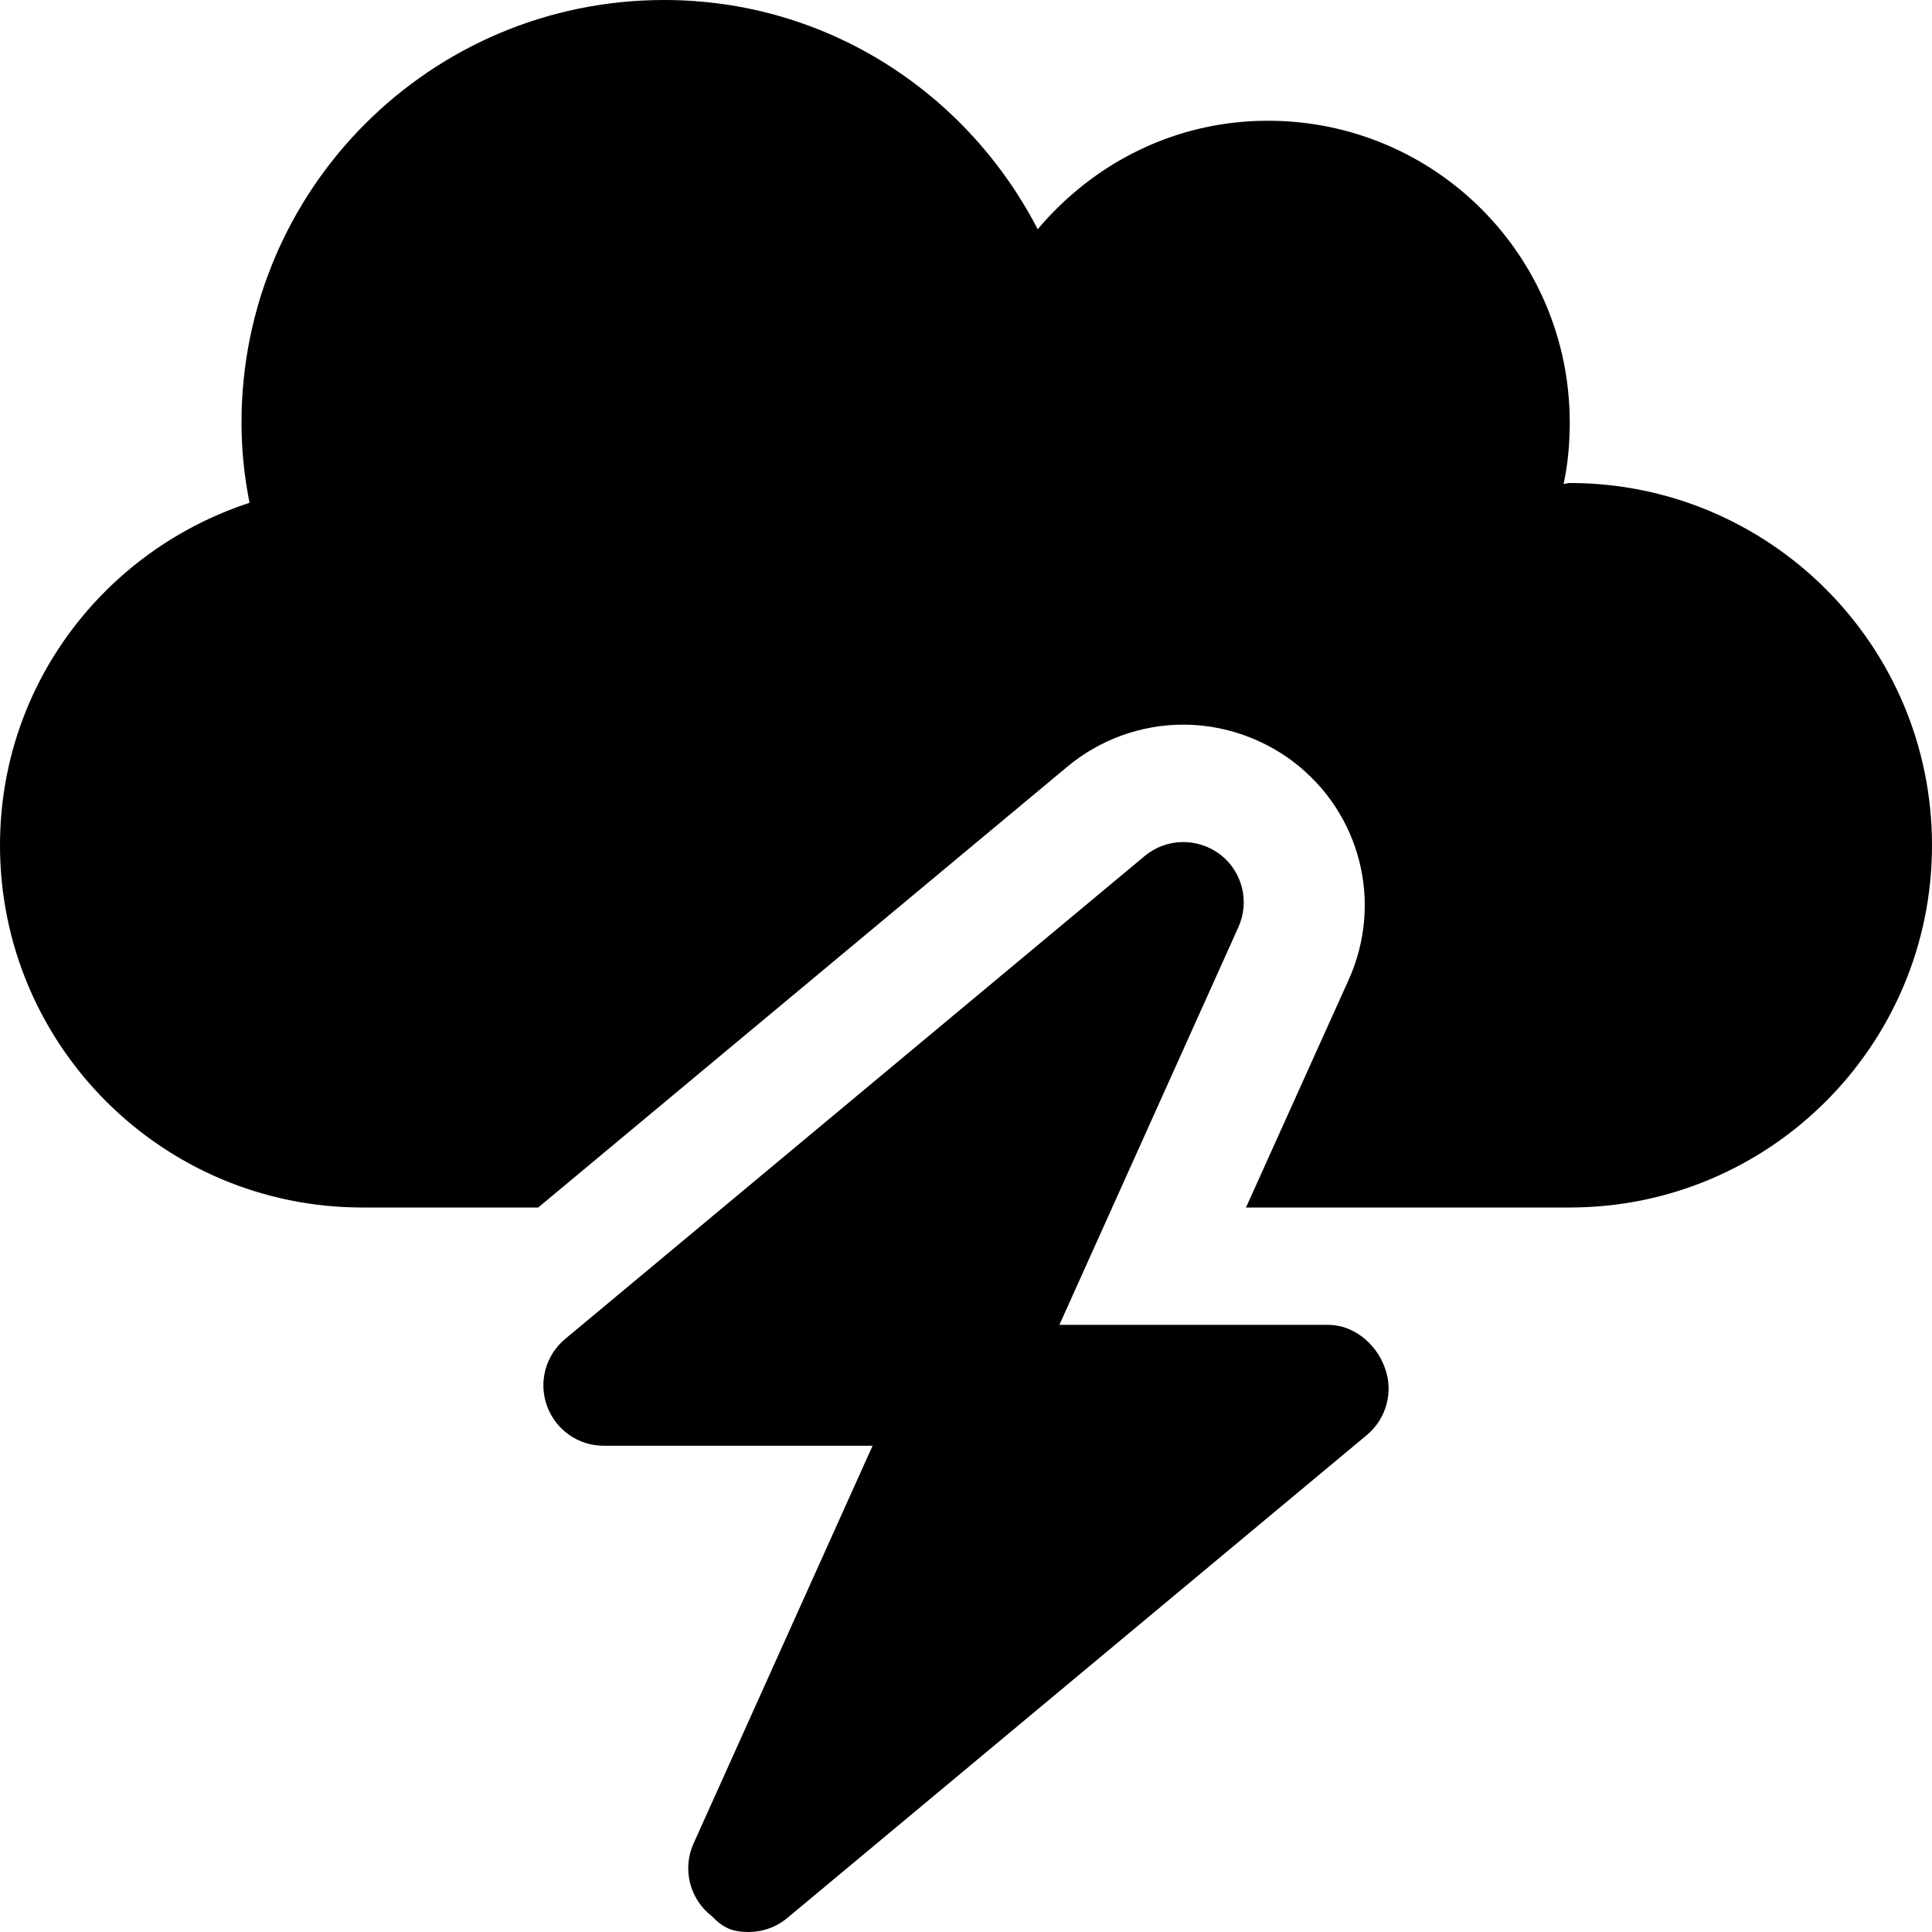
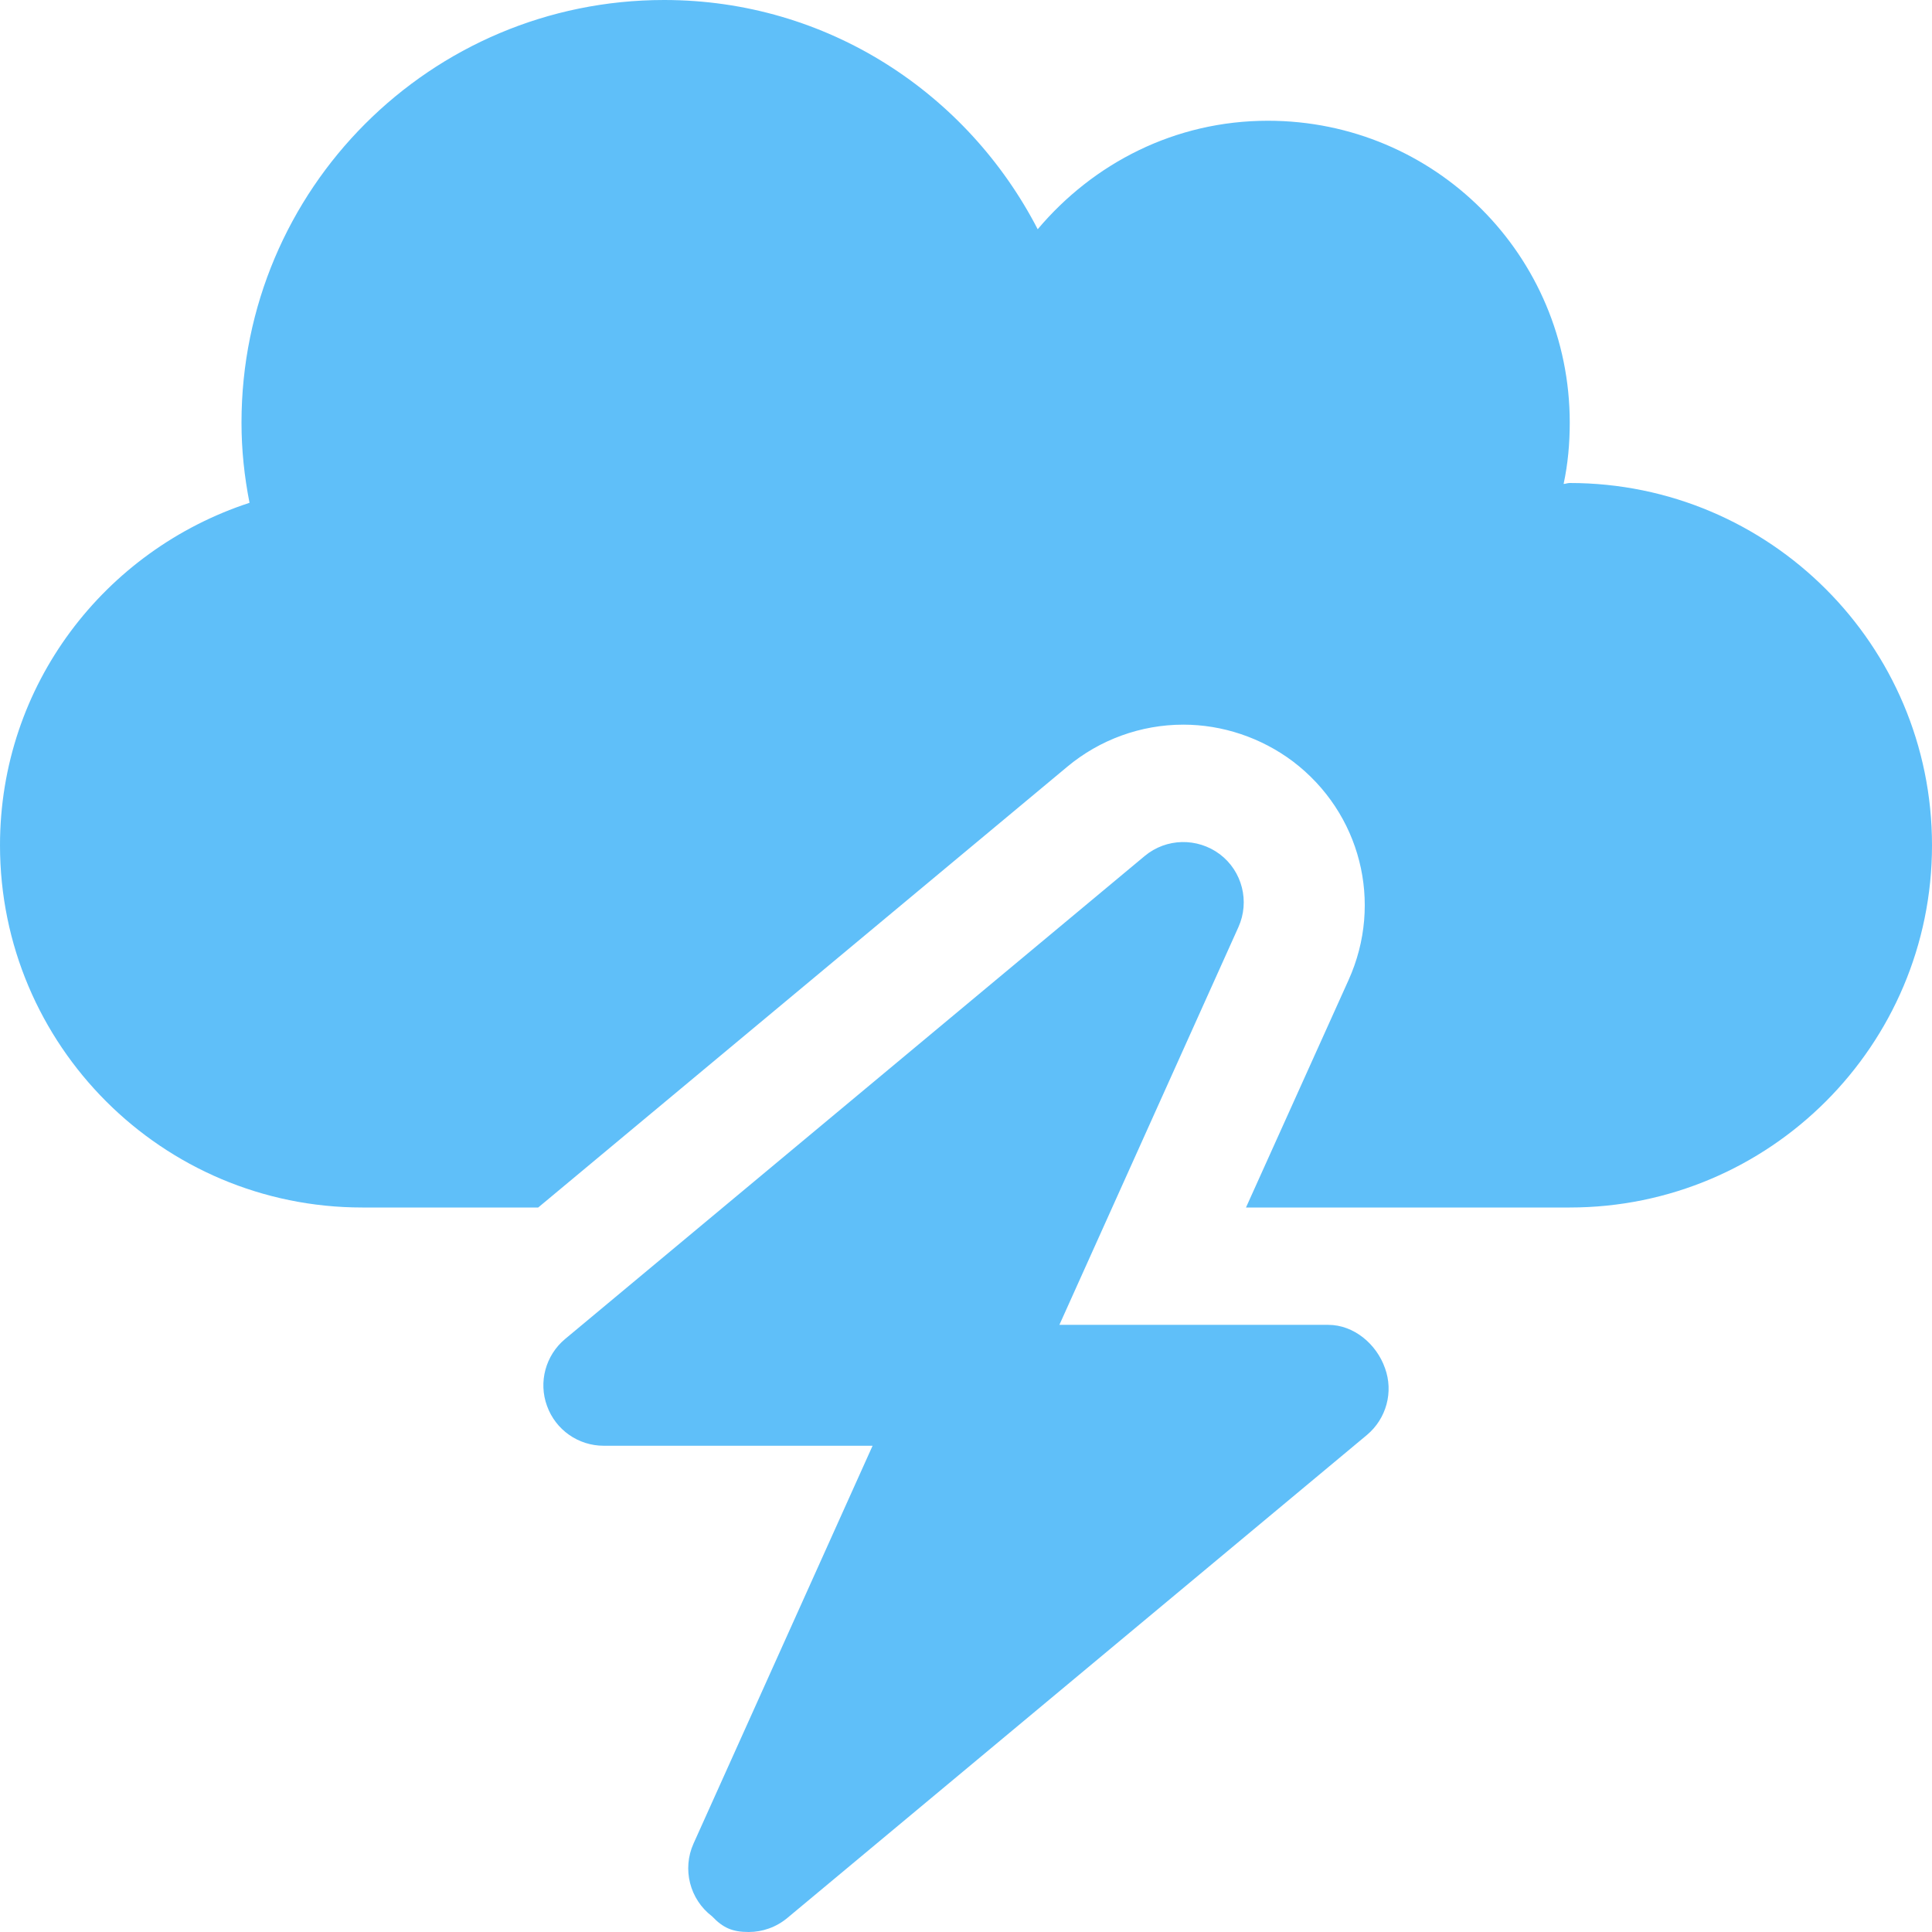
<svg xmlns="http://www.w3.org/2000/svg" viewBox="0 0 512 512">
-   <path d="M352 351.1h-71.25l47.44-105.4c3.062-6.781 1.031-14.81-4.906-19.31c-5.969-4.469-14.22-4.312-19.94 .469l-153.6 128c-5.156 4.312-7.094 11.41-4.781 17.72c2.281 6.344 8.281 10.56 15.03 10.56h71.25l-47.44 105.4c-3.062 6.781-1.031 14.81 4.906 19.31C191.6 510.9 194.1 512 198.4 512c3.656 0 7.281-1.25 10.25-3.719l153.6-128c5.156-4.312 7.094-11.41 4.781-17.72C364.8 356.2 358.8 351.1 352 351.1zM416 128c-.625 0-1.125 .25-1.625 .25C415.5 123 416 117.6 416 112C416 67.75 380.3 32 336 32c-24.62 0-46.25 11.25-61 28.75C256.4 24.75 219.3 0 176 0C114.1 0 64 50.13 64 112c0 7.25 .75 14.25 2.125 21.25C27.75 145.8 0 181.5 0 224c0 53 43 96 96 96h46.63l140.2-116.8c8.605-7.195 19.53-11.16 30.76-11.16c10.34 0 20.6 3.416 29.03 9.734c17.96 13.61 24.02 37.45 14.76 57.95L330.2 320H416c53 0 96-43 96-96S469 128 416 128z" />
+   <path fill="#5FBFF9" d="M352 351.1h-71.25l47.44-105.4c3.062-6.781 1.031-14.81-4.906-19.31c-5.969-4.469-14.22-4.312-19.94 .469l-153.6 128c-5.156 4.312-7.094 11.41-4.781 17.72c2.281 6.344 8.281 10.56 15.03 10.56h71.25l-47.44 105.4c-3.062 6.781-1.031 14.81 4.906 19.31C191.6 510.9 194.1 512 198.4 512c3.656 0 7.281-1.25 10.25-3.719l153.6-128c5.156-4.312 7.094-11.41 4.781-17.72C364.8 356.2 358.8 351.1 352 351.1zM416 128c-.625 0-1.125 .25-1.625 .25C415.5 123 416 117.6 416 112C416 67.75 380.3 32 336 32c-24.62 0-46.25 11.25-61 28.75C256.4 24.75 219.3 0 176 0C114.1 0 64 50.13 64 112c0 7.25 .75 14.25 2.125 21.25C27.75 145.8 0 181.5 0 224c0 53 43 96 96 96h46.63l140.2-116.8c8.605-7.195 19.53-11.16 30.76-11.16c10.34 0 20.6 3.416 29.03 9.734c17.96 13.61 24.02 37.45 14.76 57.95L330.2 320H416c53 0 96-43 96-96S469 128 416 128z" />
</svg>
